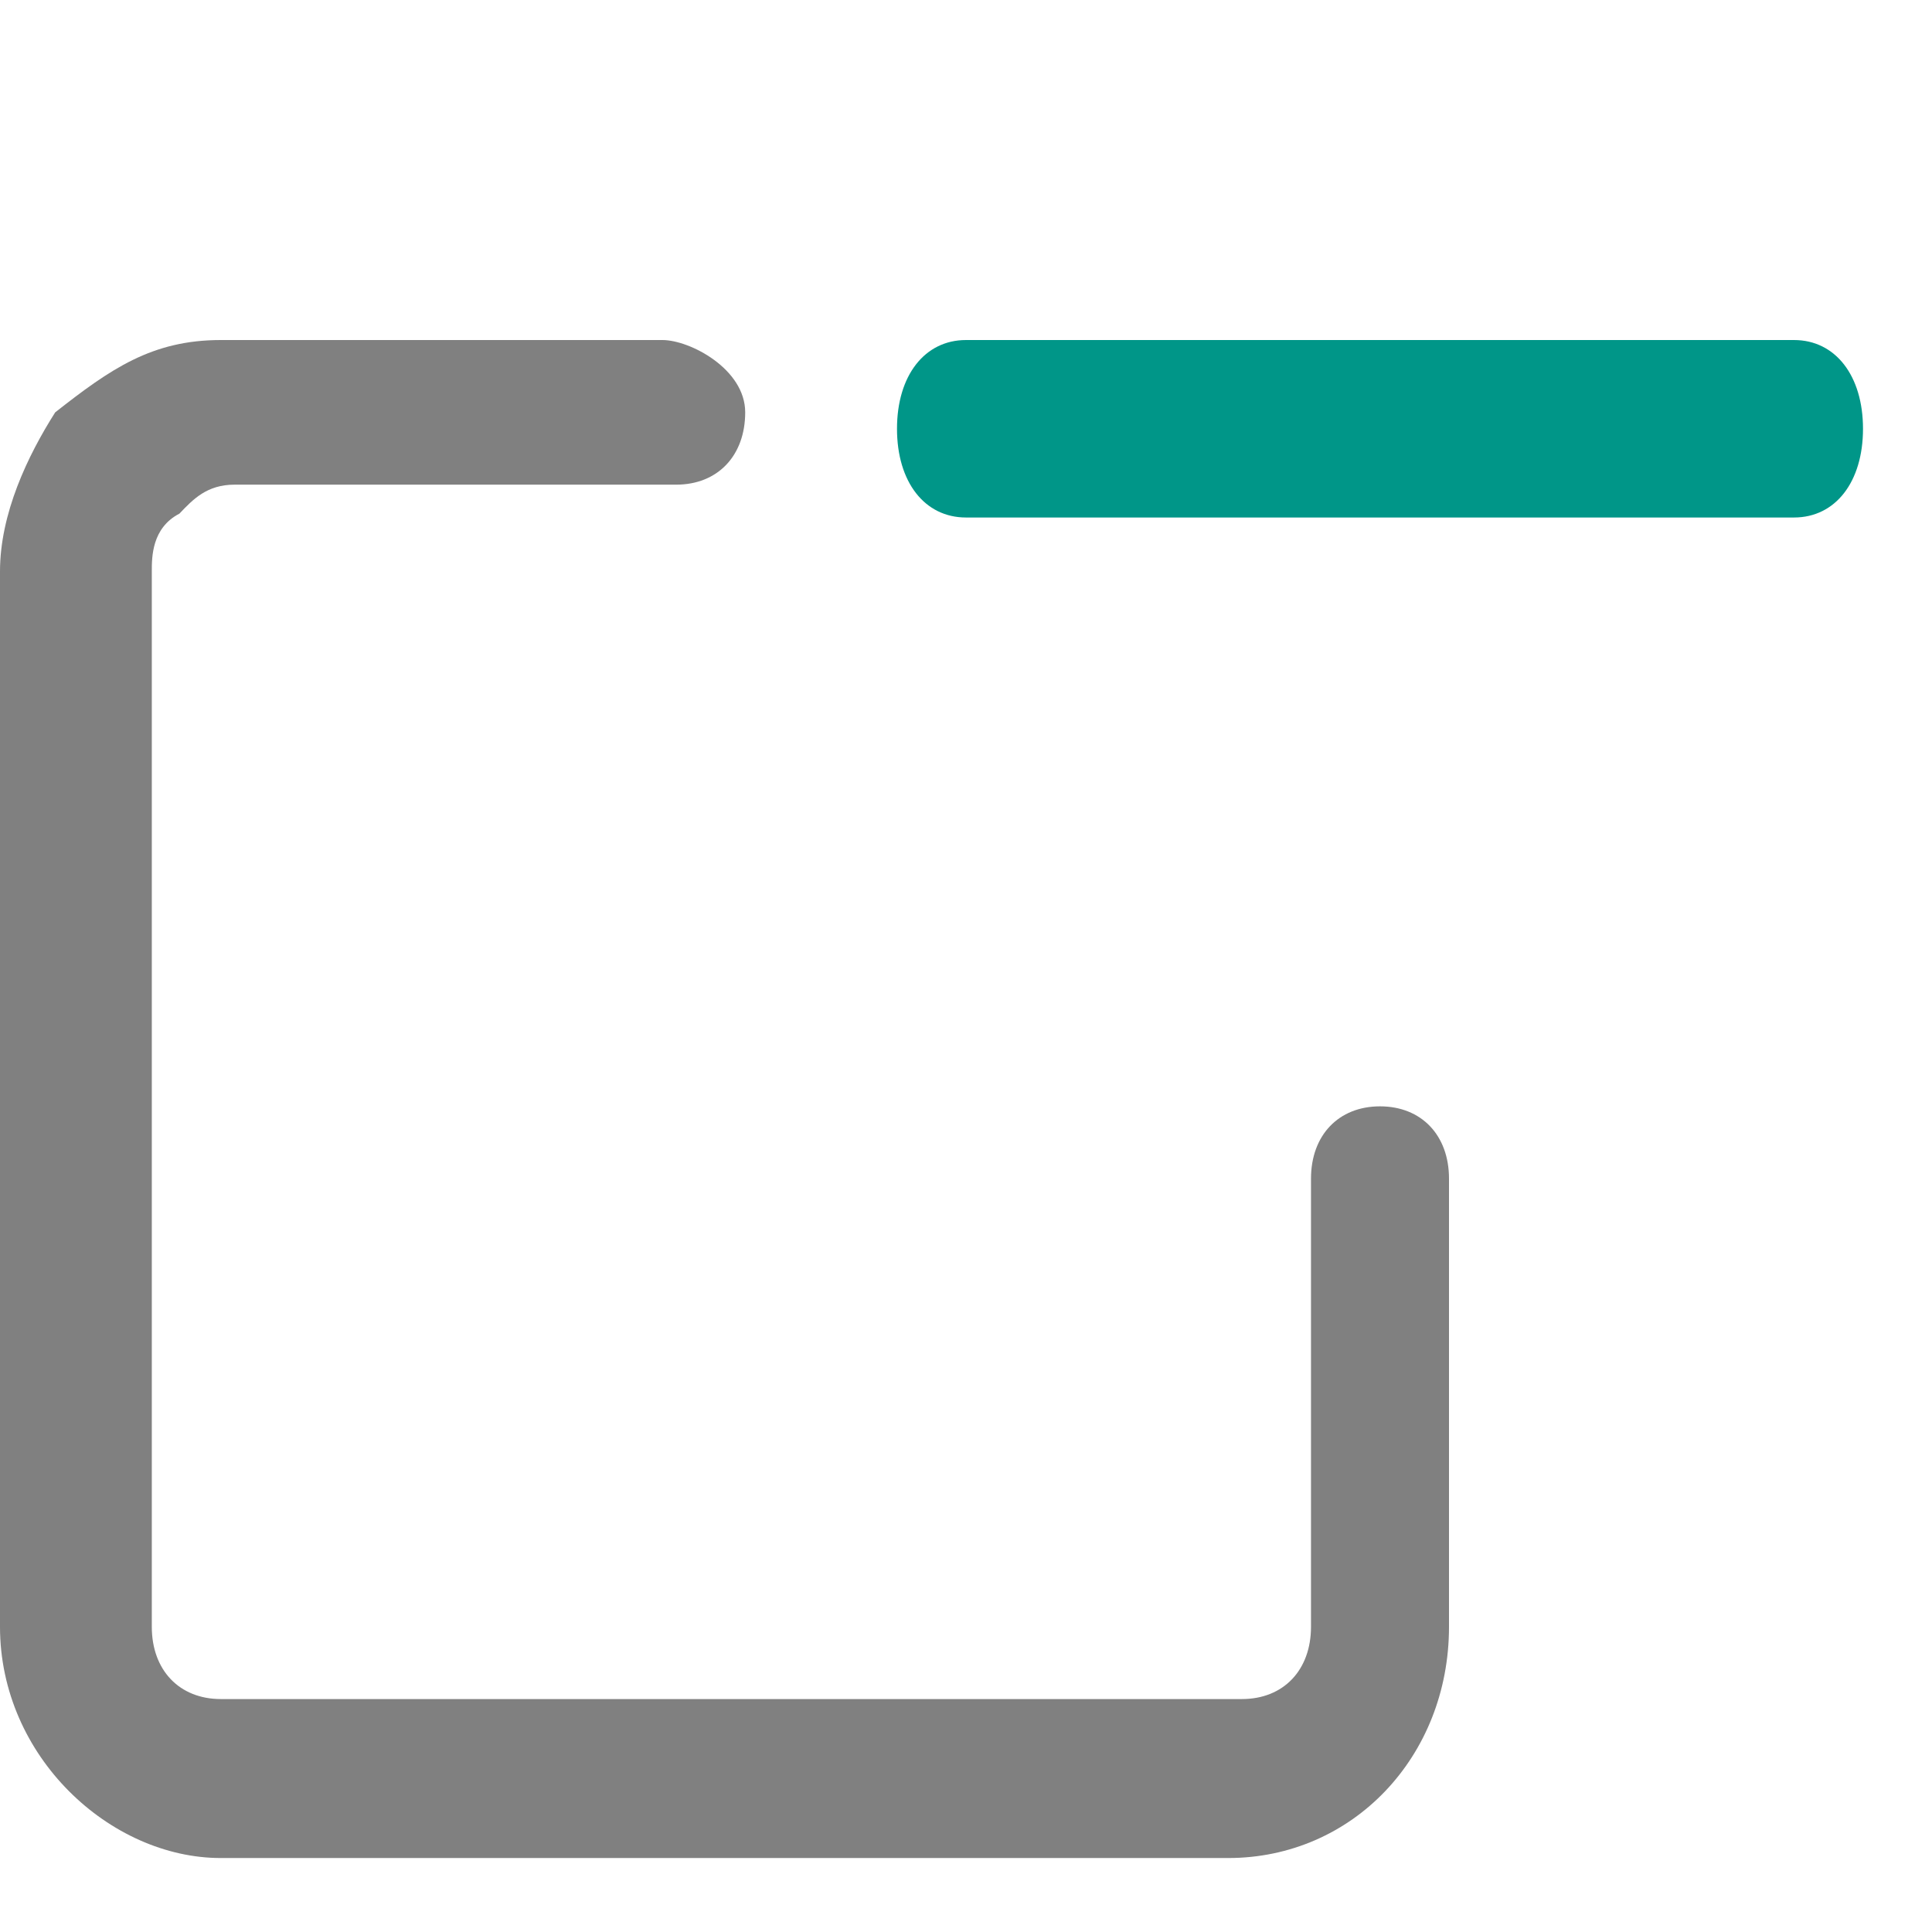
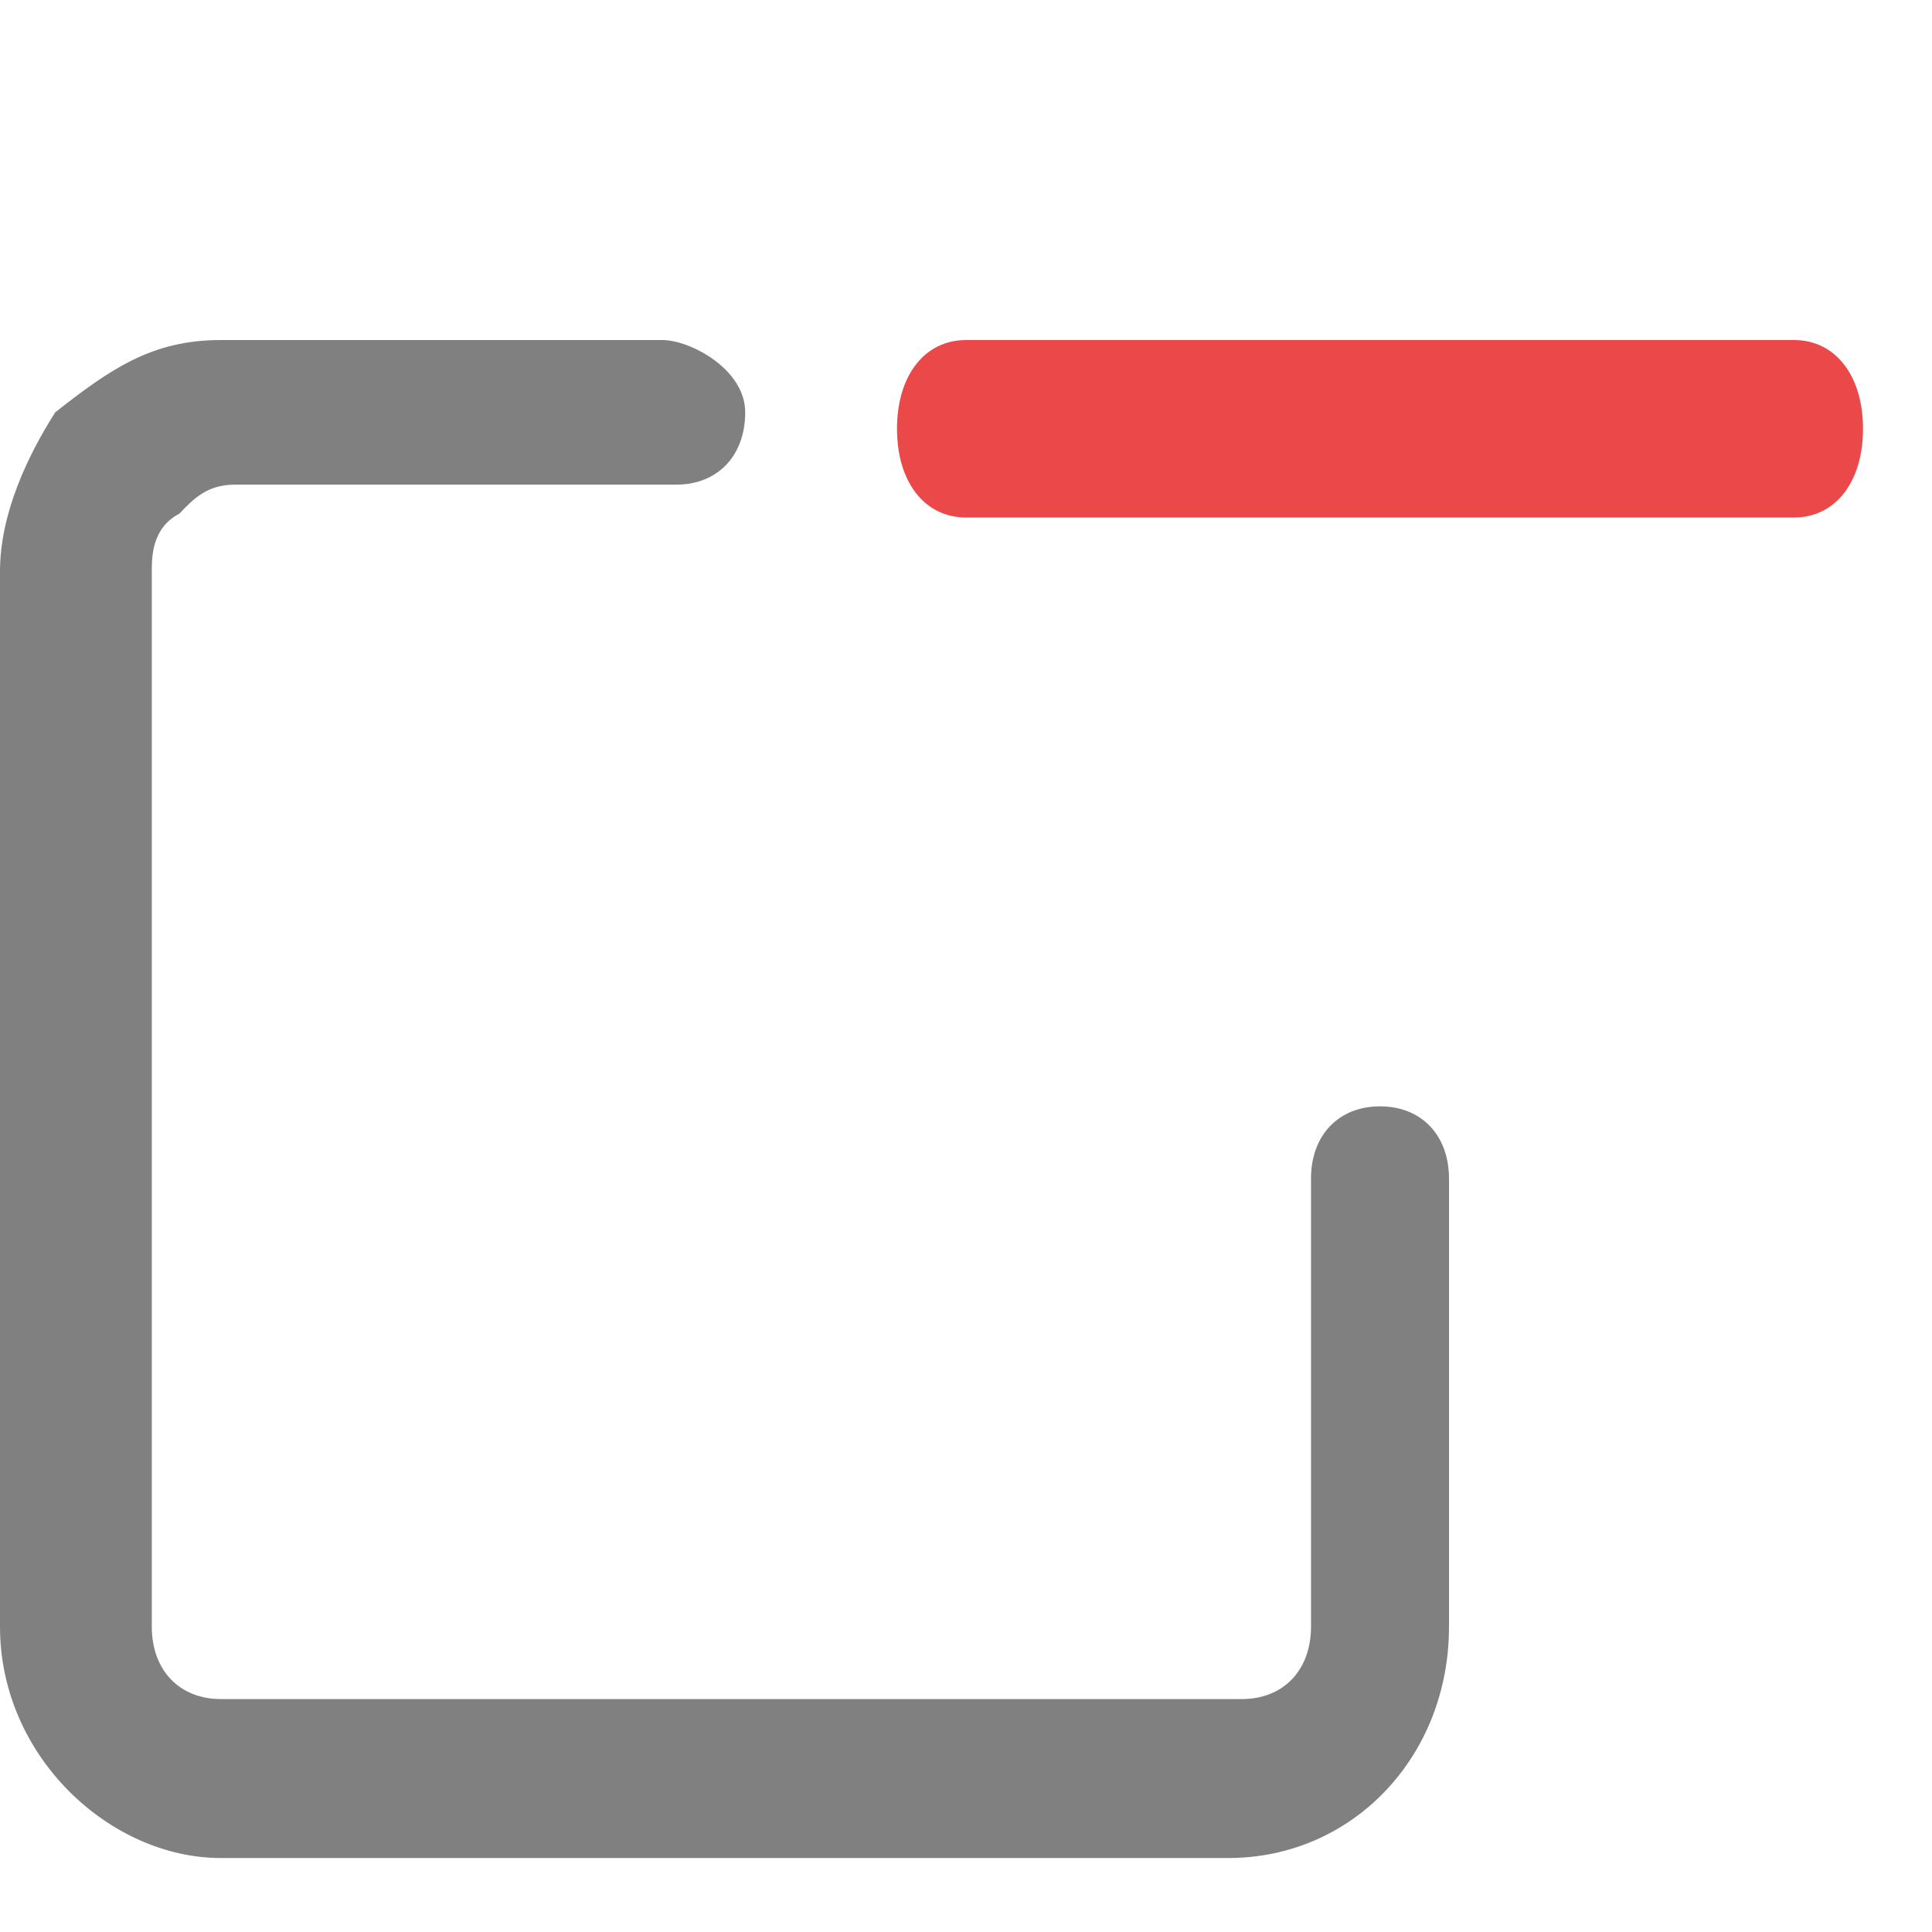
<svg xmlns="http://www.w3.org/2000/svg" width="14" height="14" viewBox="0 0 14 14" fill="none">
-   <path d="M13 3.75H7C6.7 3.75 6.5 3.493 6.5 3.107C6.5 2.722 6.7 2.464 7 2.464H13C13.3 2.464 13.5 2.722 13.5 3.107C13.5 3.493 13.3 3.75 13 3.75Z" fill="#009688" />
+   <path d="M13 3.75H7C6.7 3.75 6.5 3.493 6.5 3.107C6.5 2.722 6.7 2.464 7 2.464H13C13.3 2.464 13.5 2.722 13.5 3.107C13.5 3.493 13.3 3.75 13 3.75Z" fill="#eb4949" />
  <path d="M10 8.017C9.7 8.017 9.5 8.226 9.5 8.541V10.741V11.788C9.5 12.103 9.3 12.312 9 12.312H1.6C1.3 12.312 1.1 12.103 1.1 11.788V4.141C1.1 4.036 1.1 3.826 1.3 3.722C1.4 3.617 1.5 3.512 1.7 3.512H4.9C5.2 3.512 5.4 3.303 5.4 2.988C5.4 2.674 5 2.464 4.8 2.464H2.7H1.6C1.1 2.464 0.8 2.674 0.4 2.988C0.2 3.303 0 3.722 0 4.141V11.788C0 12.731 0.8 13.464 1.6 13.464H8.9C9.8 13.464 10.5 12.731 10.5 11.788V10.741V8.541C10.5 8.226 10.3 8.017 10 8.017Z" fill="#808080" />
</svg>
